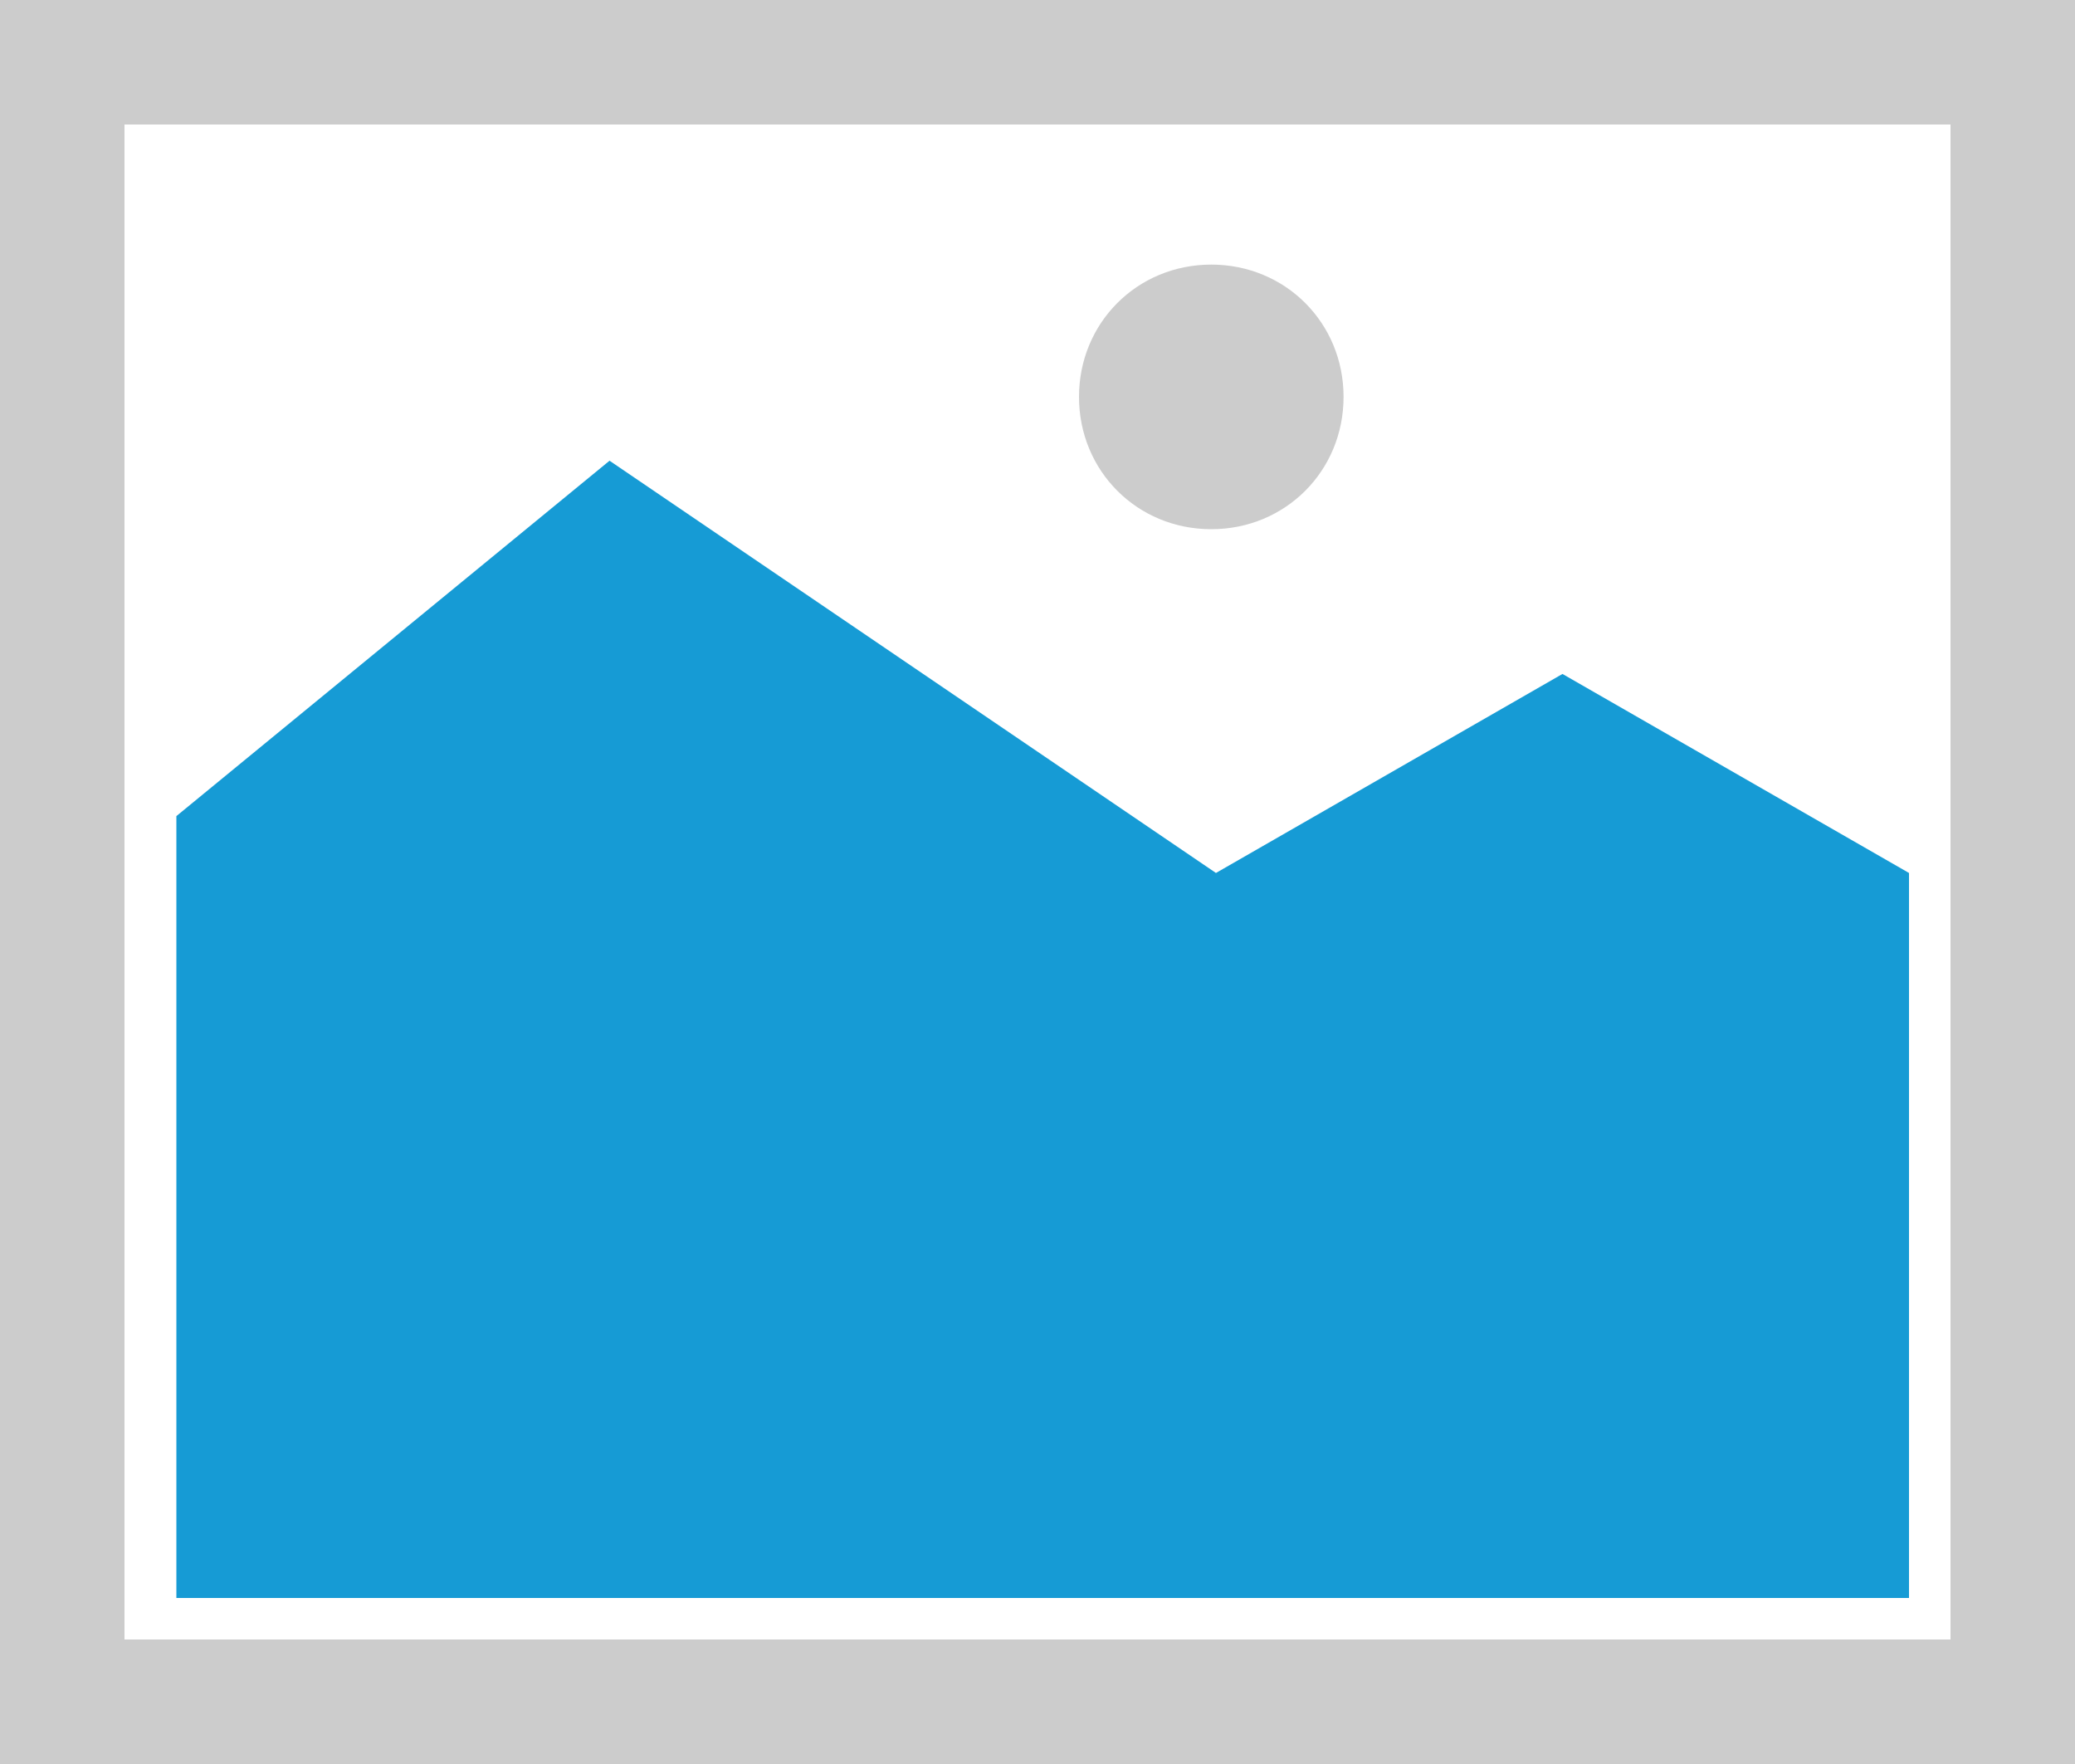
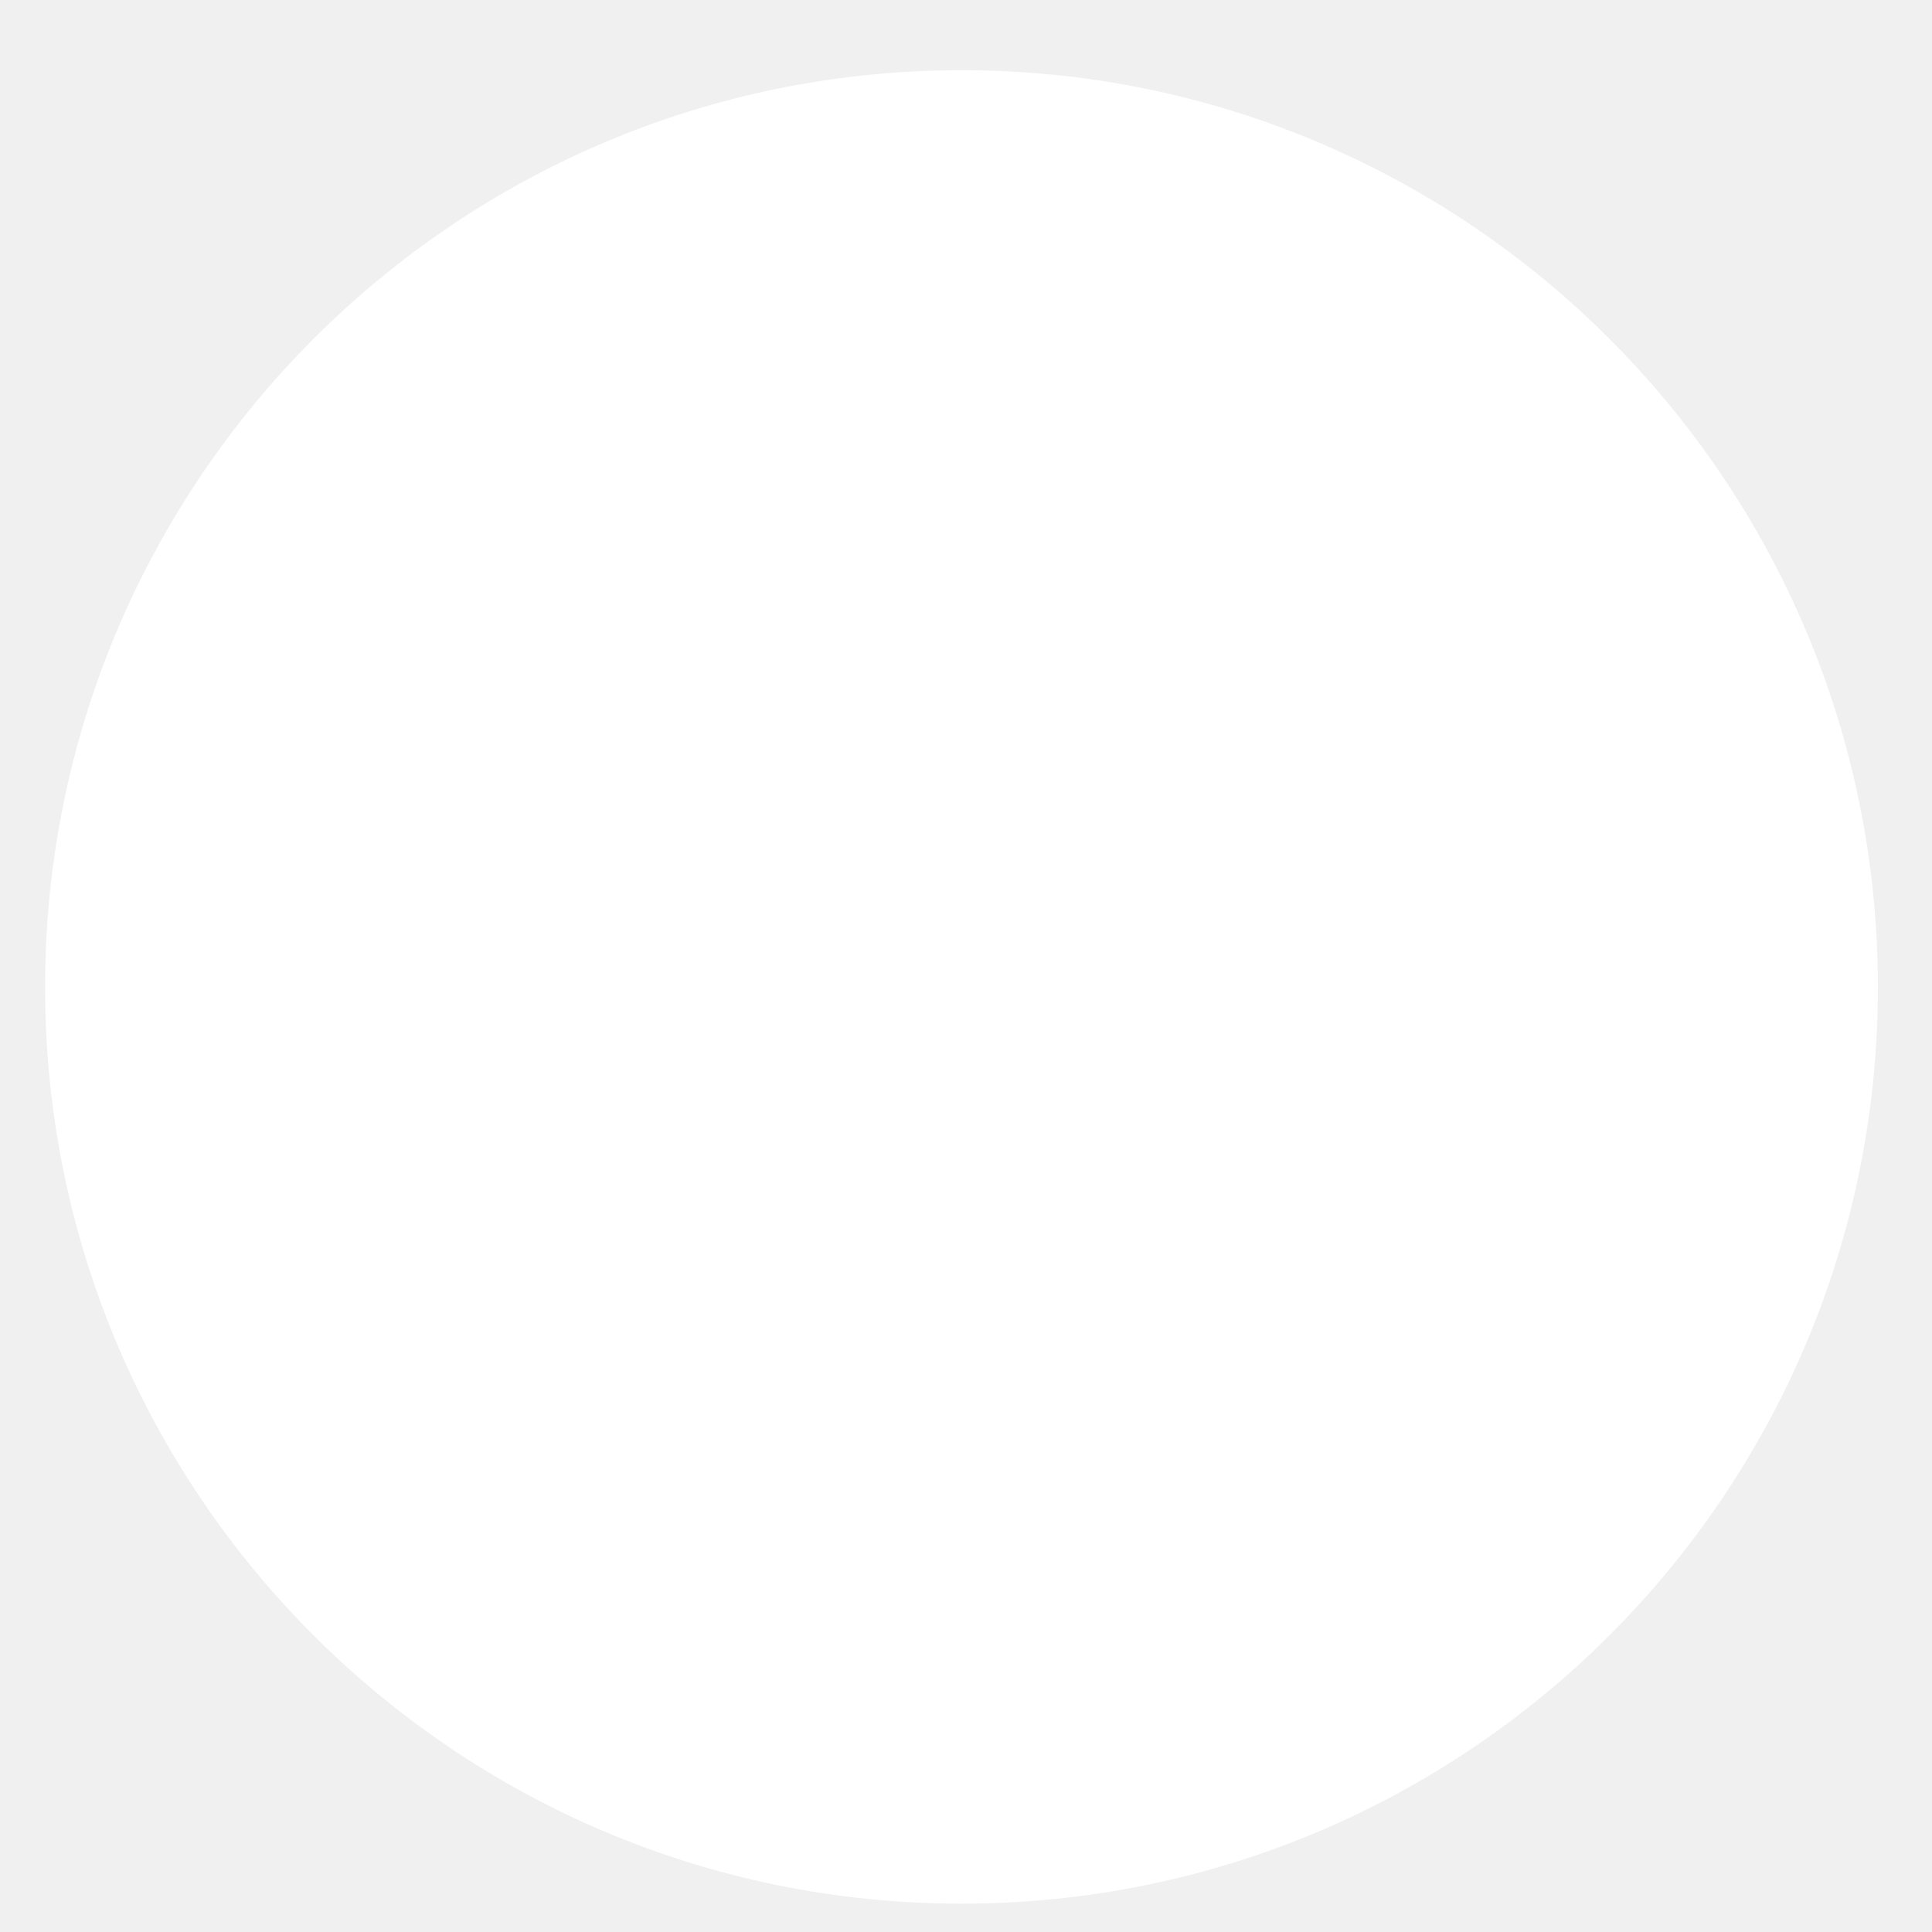
- <svg xmlns="http://www.w3.org/2000/svg" version="1.1" width="200px" height="170px">
-   <g transform="matrix(1 0 0 1 -148 -3467 )">
-     <path d="M 148 3467  L 348 3467  L 348 3637  L 148 3637  L 148 3467  " fill-rule="nonzero" fill="#cccccc" stroke="none" />
-     <path d="M 160 3479  L 336 3479  L 336 3625  L 160 3625  L 160 3479  " fill-rule="nonzero" fill="#ffffff" stroke="none" />
-     <path d="M 264.75 3518  C 257.61 3518  252 3512.39  252 3505.25  C 252 3498.11  257.61 3492.5  264.75 3492.5  C 271.89 3492.5  277.5 3498.11  277.5 3505.25  C 277.5 3512.39  271.89 3518  264.75 3518  " fill-rule="nonzero" fill="#cccccc" stroke="none" />
-     <path d="M 165 3621  L 165 3545.65  L 206.75 3511.4  L 265.2 3551.13  L 298.6 3531.95  L 332 3551.13  L 332 3621  L 165 3621  " fill-rule="nonzero" fill="#169bd5" stroke="none" />
+ <svg xmlns="http://www.w3.org/2000/svg" version="1.1" width="3px" height="3px">
+   <g transform="matrix(1 0 0 1 -136 -1742 )">
+     <path d="M 0.07 1.533  C 0.07 2.319  0.707 2.956  1.493 2.956  C 2.279 2.956  2.916 2.319  2.916 1.533  C 2.916 0.747  2.279 0.109  1.493 0.109  C 0.707 0.109  0.07 0.747  0.07 1.533  Z " fill-rule="nonzero" fill="#ffffff" stroke="none" transform="matrix(1 0 0 1 136 1742 )" />
  </g>
</svg>
